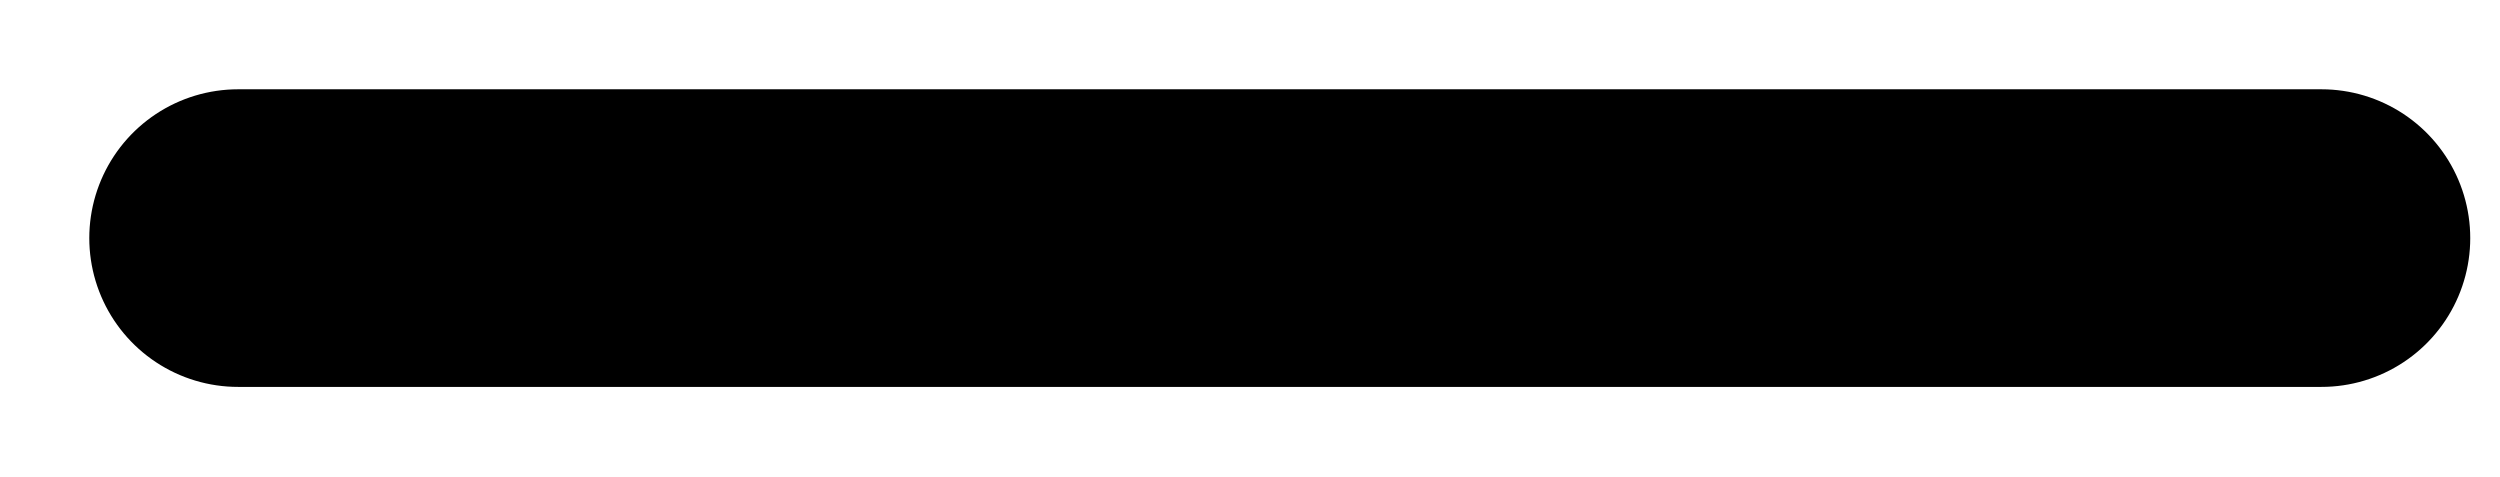
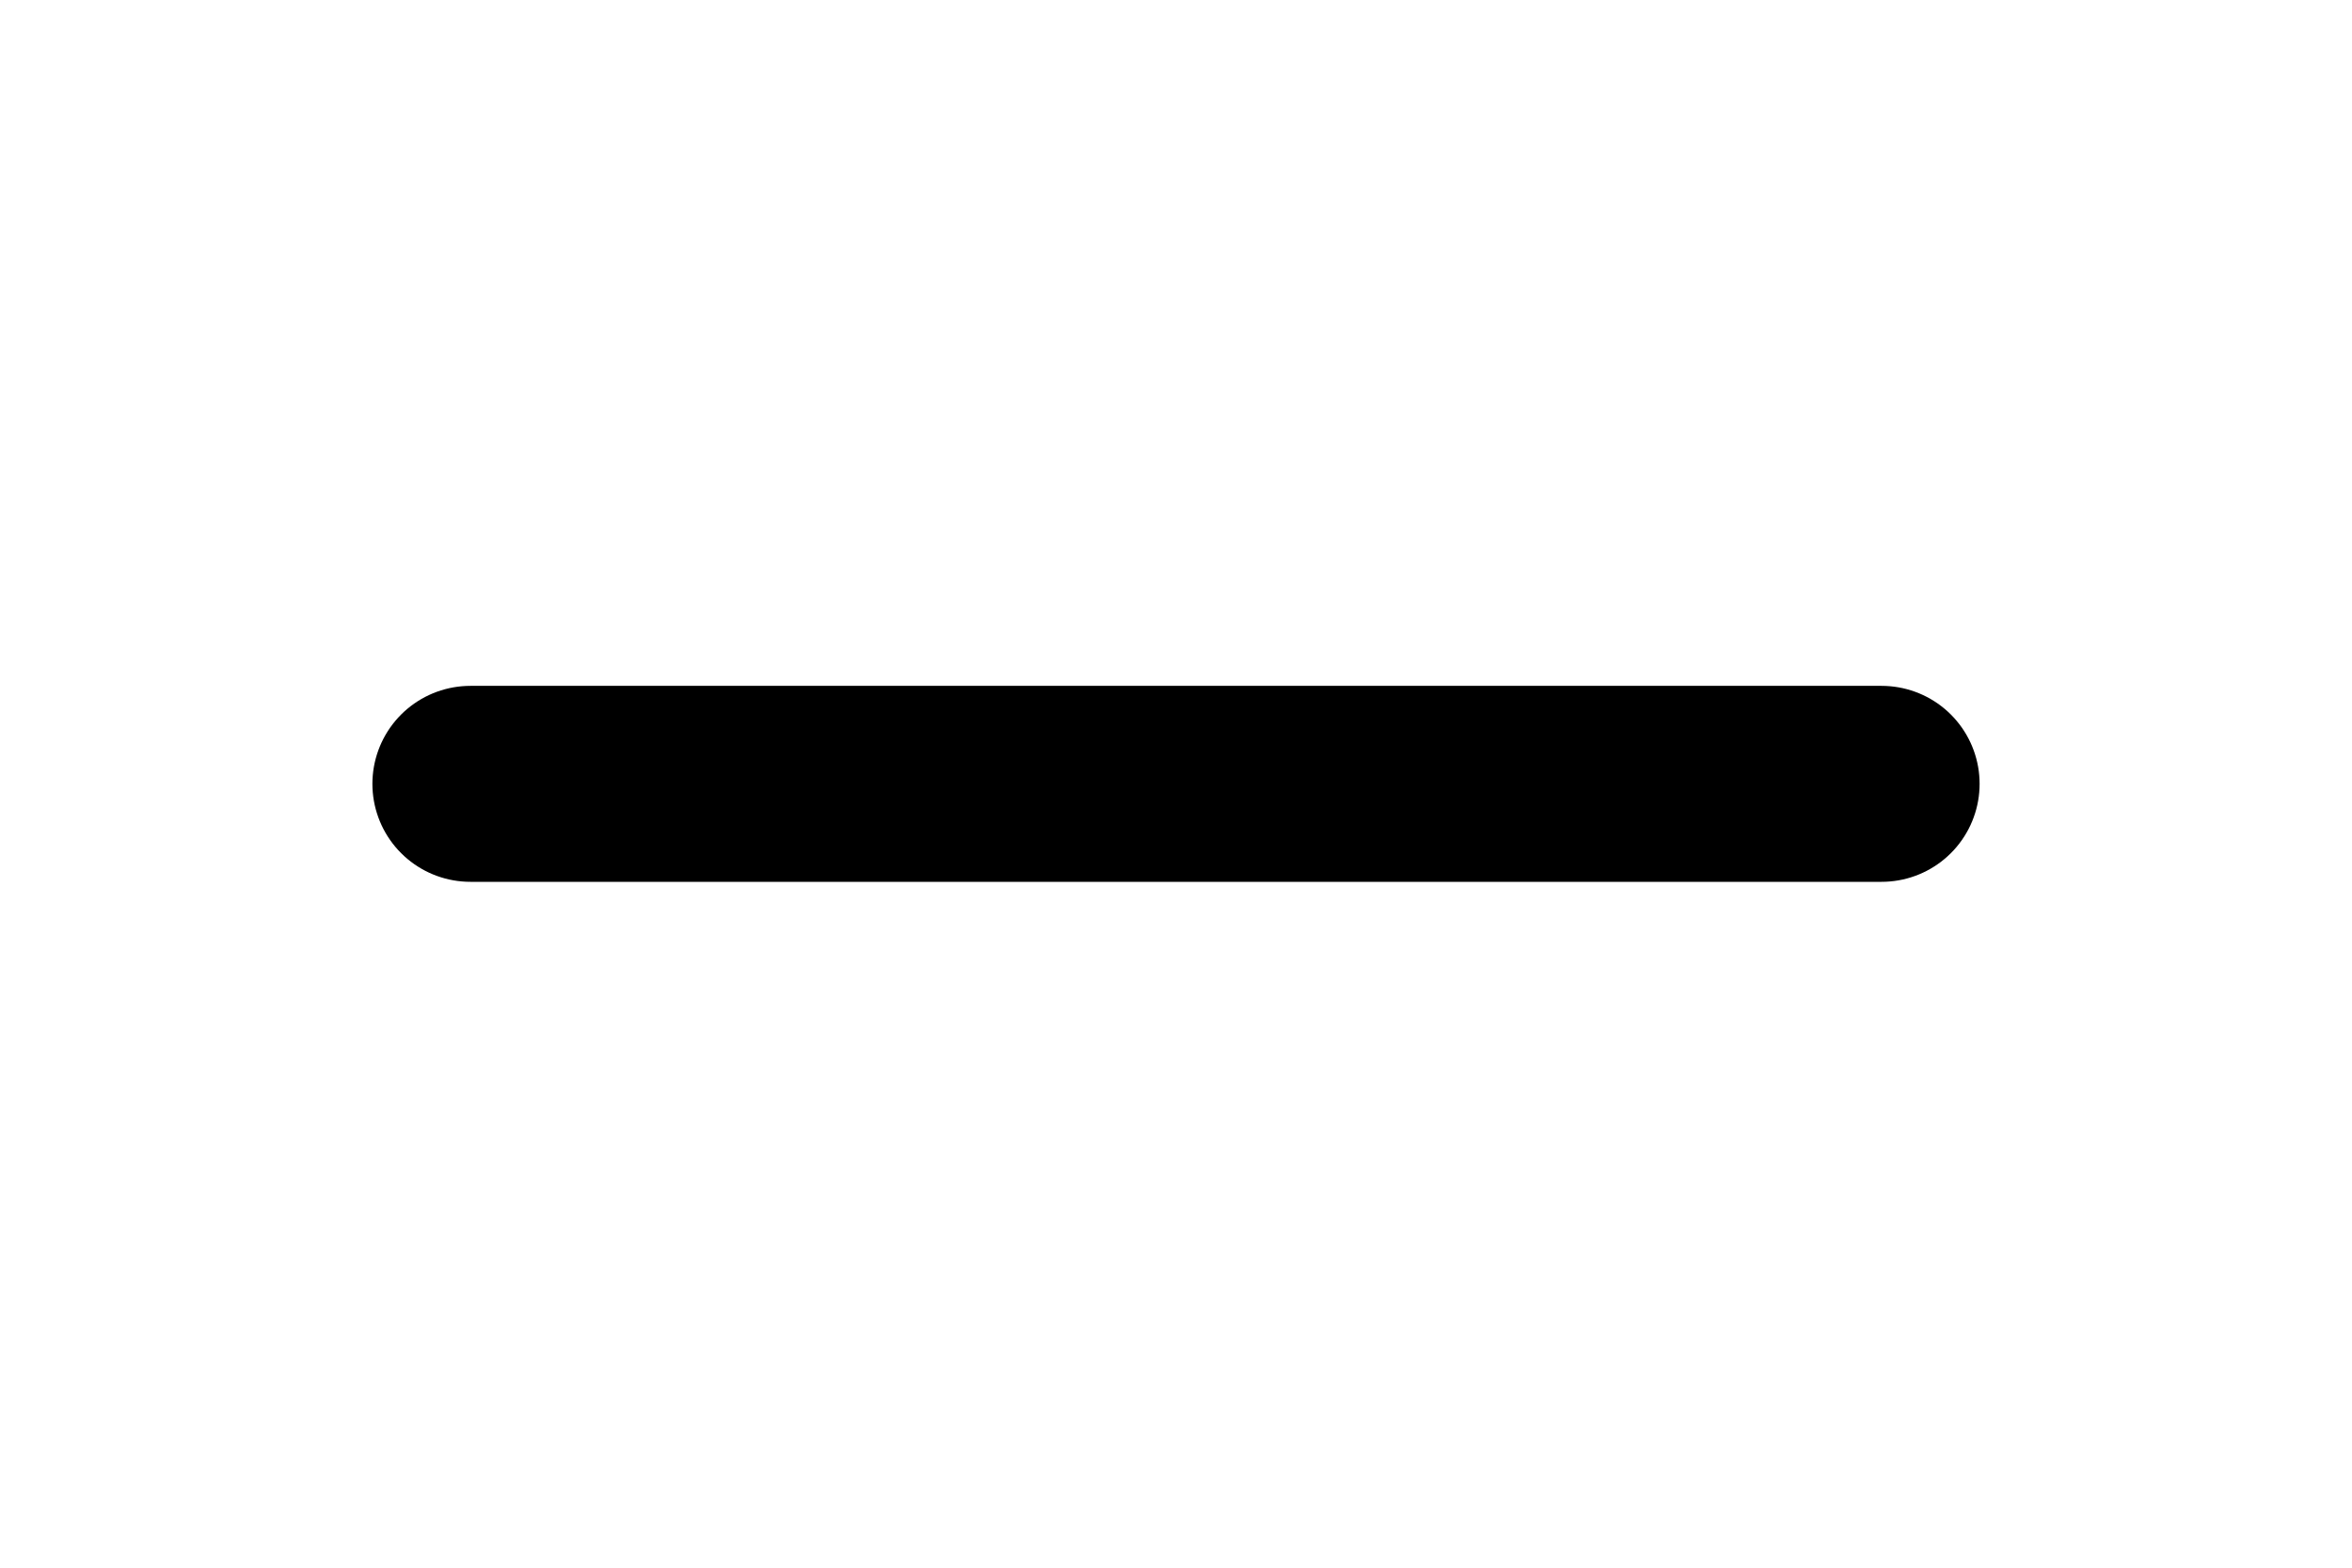
- <svg xmlns="http://www.w3.org/2000/svg" width="21" height="4" viewBox="0 0 21 4" fill="none">
-   <path d="M2 2H19.5" stroke="black" stroke-width="2.5" stroke-linecap="round" stroke-linejoin="round" />
+ <svg xmlns="http://www.w3.org/2000/svg" width="30" height="20" viewBox="0 0 30 20" fill="none">
+   <path d="M6 10H24" stroke="black" stroke-width="2.5" stroke-linecap="round" stroke-linejoin="round" />
</svg>
